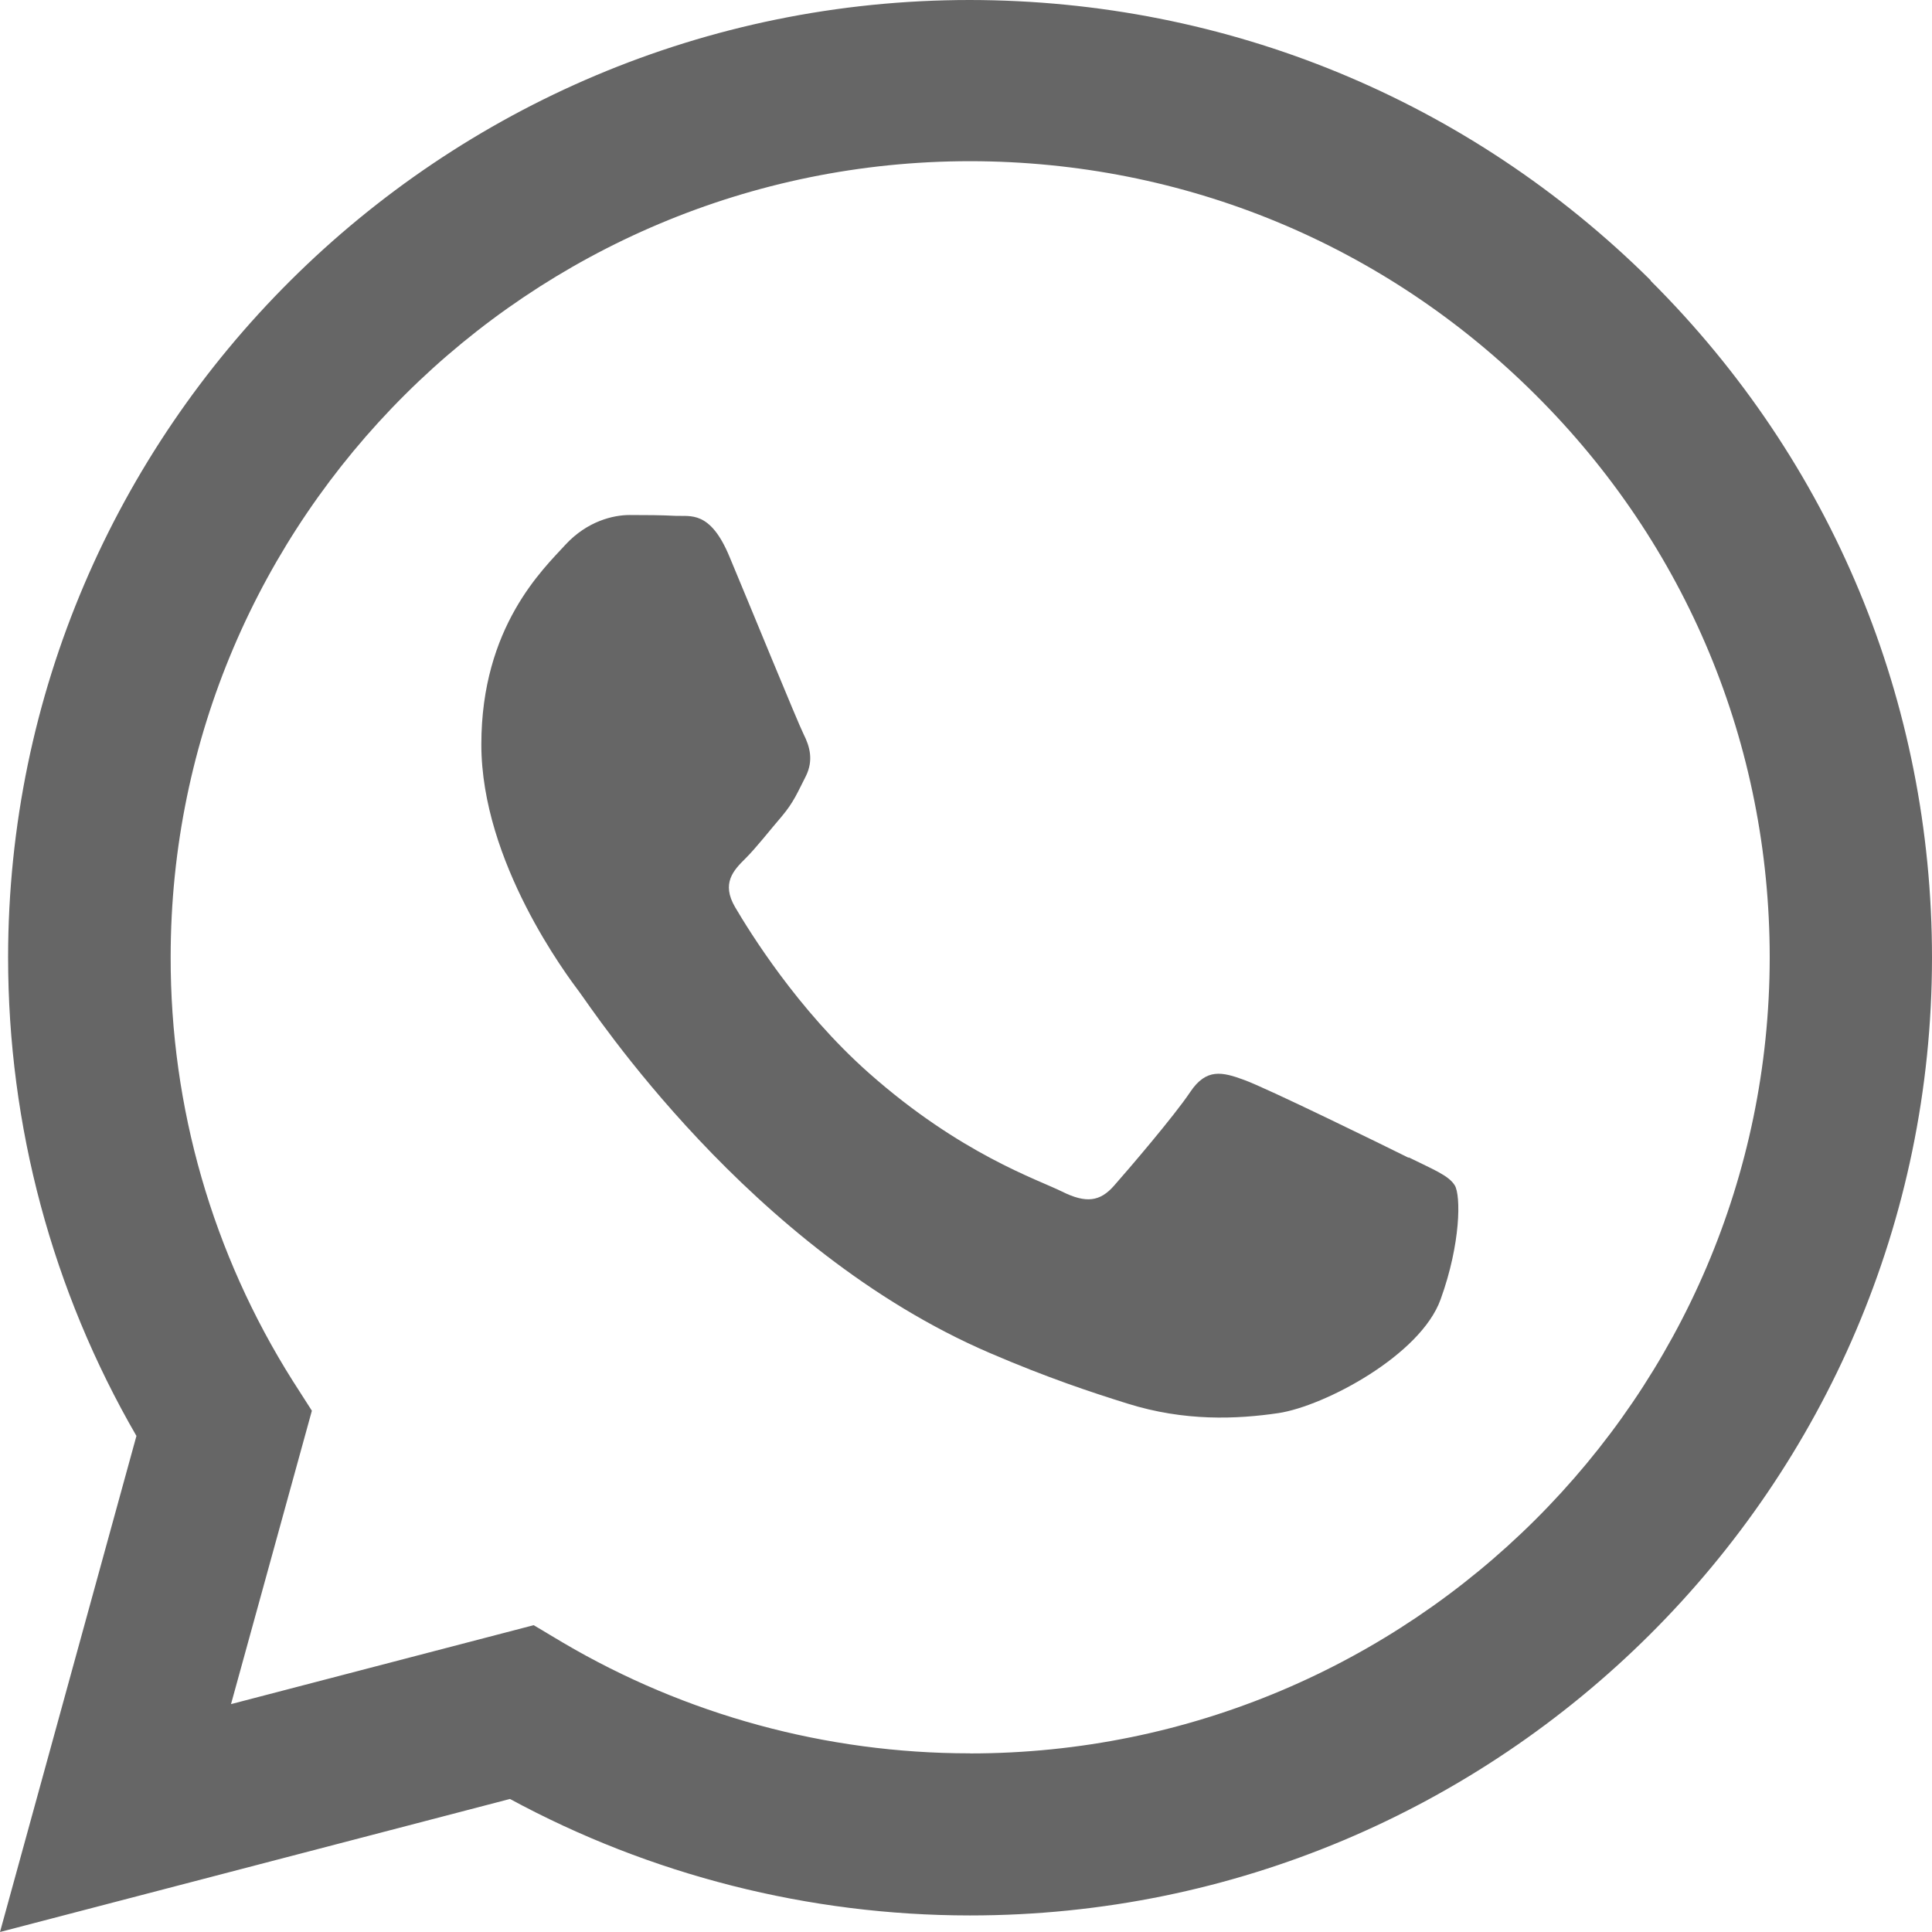
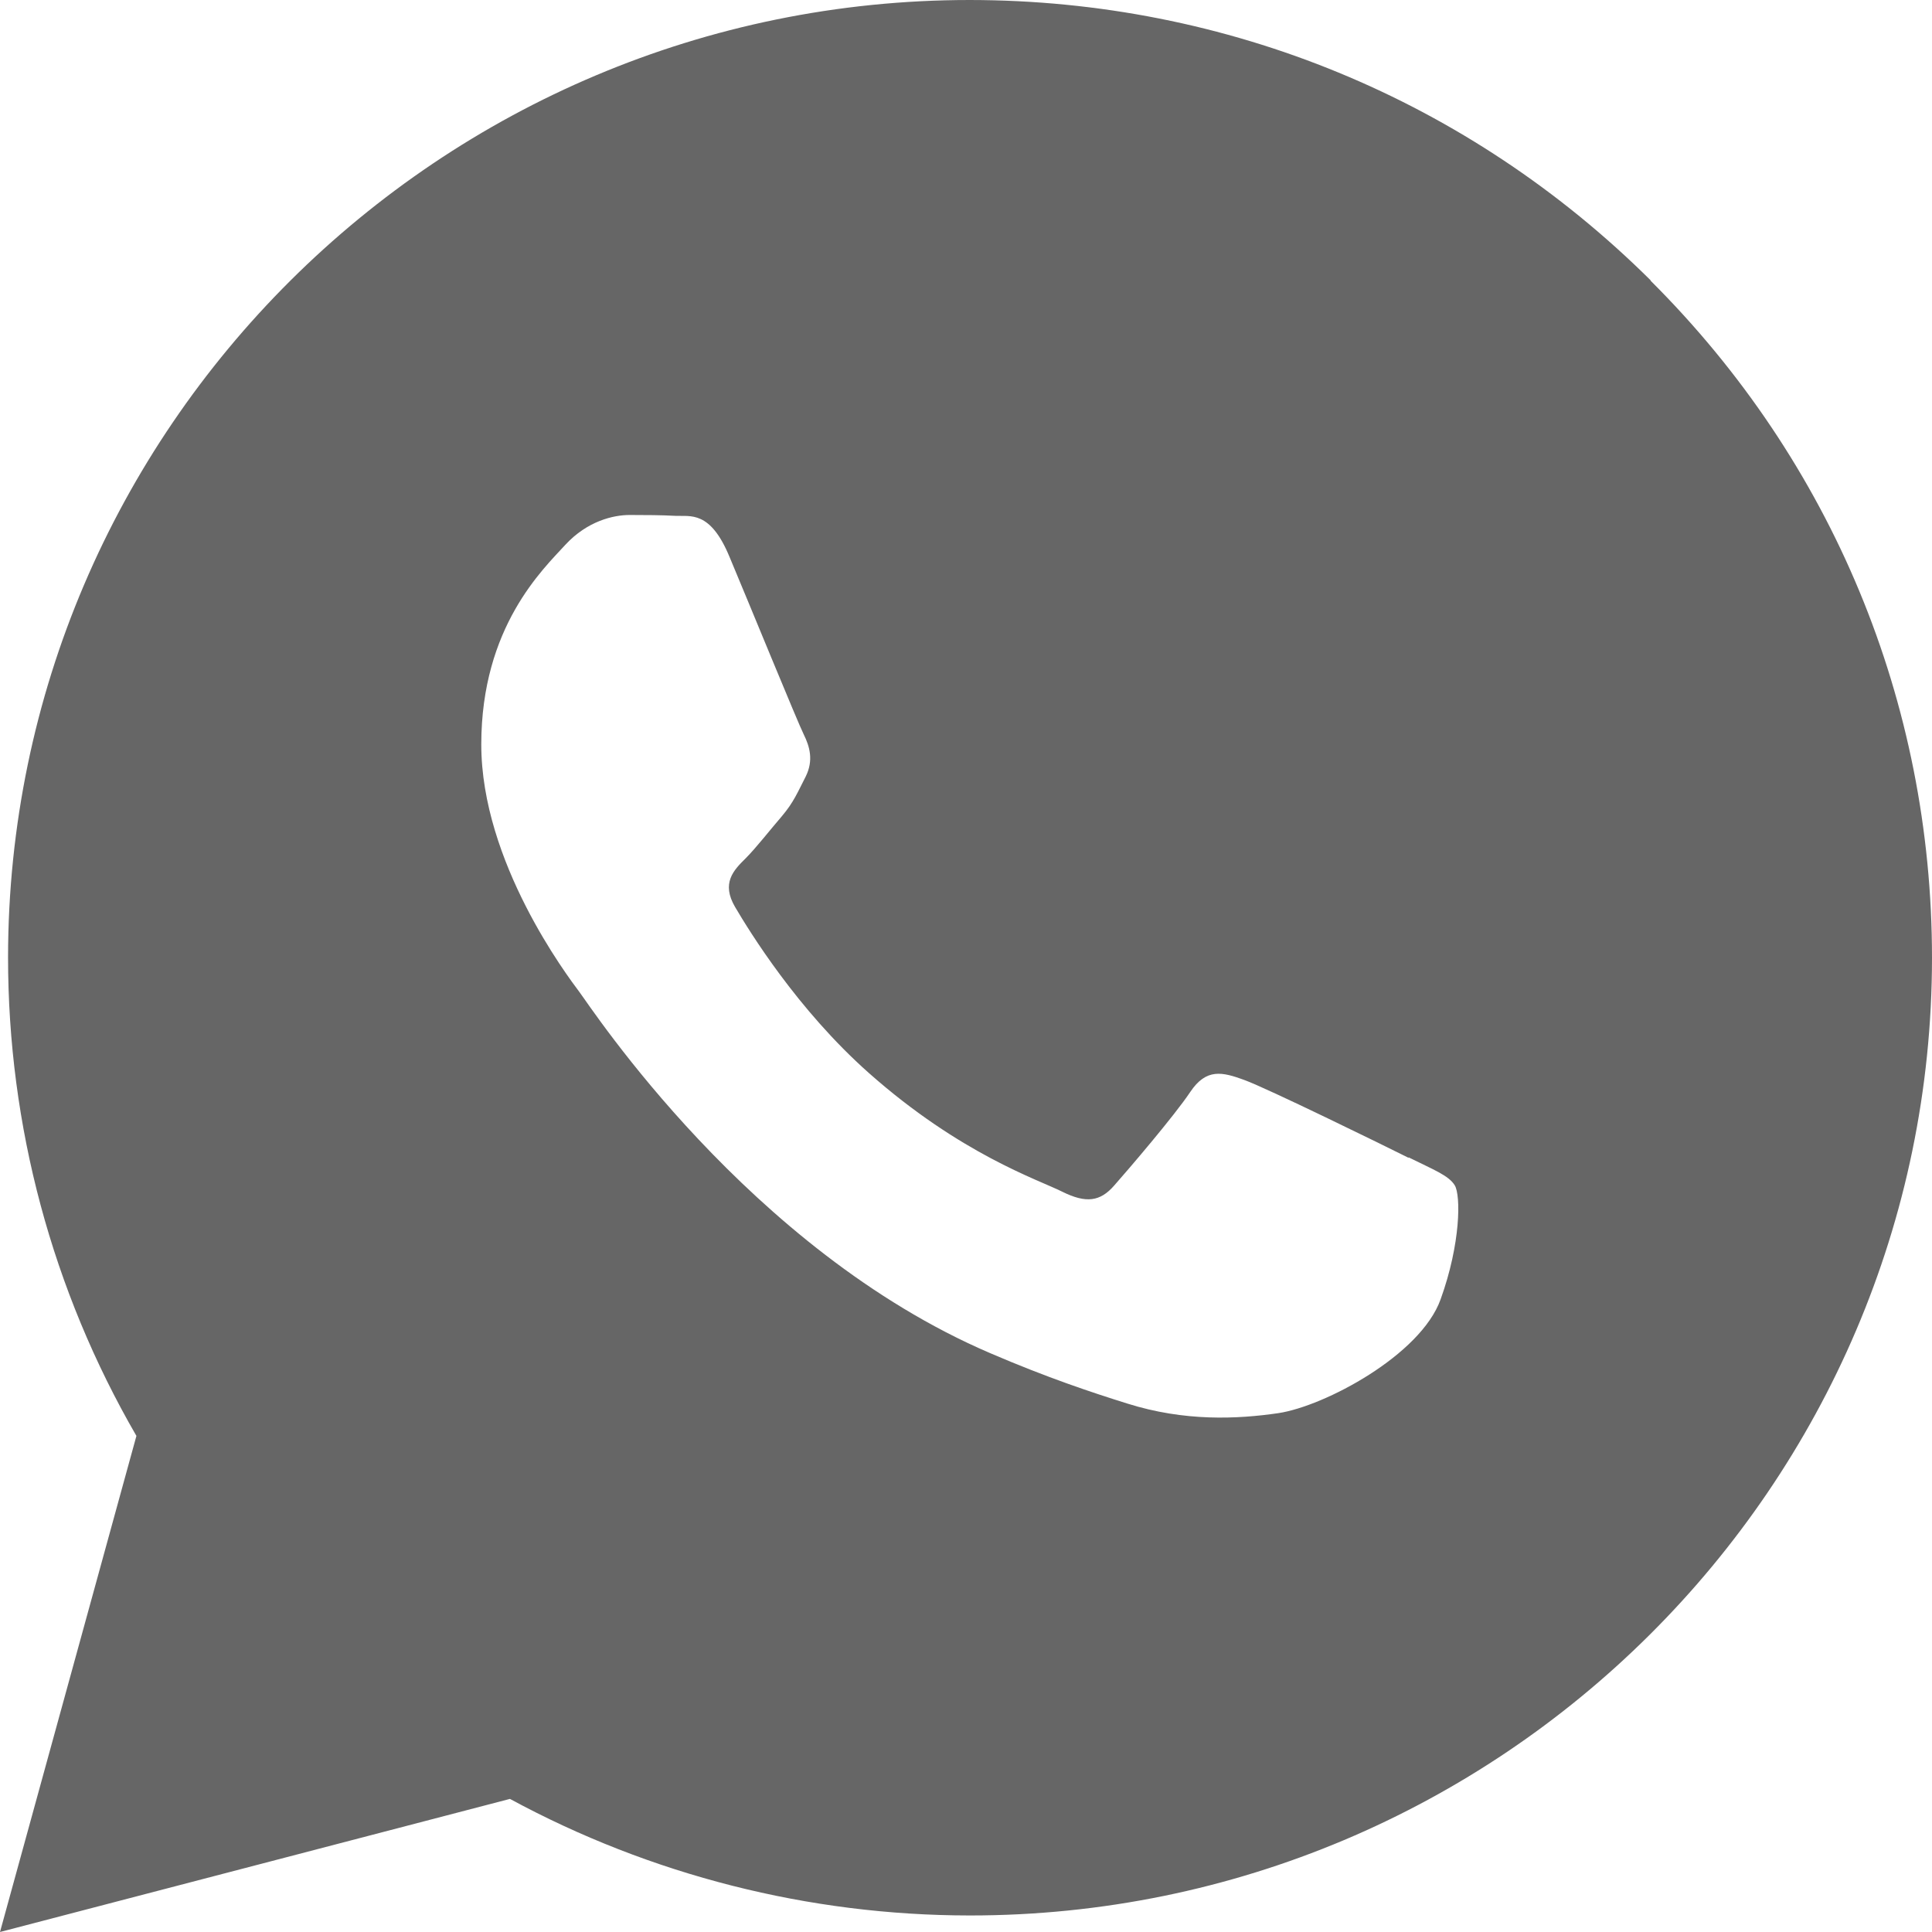
- <svg xmlns="http://www.w3.org/2000/svg" width="21" height="21" viewBox="0 0 21 21">
-   <path fill="#666666" fill-rule="evenodd" d="M99.31,12.584 C99.048,12.453 97.766,11.826 97.525,11.739 C97.286,11.651 97.112,11.608 96.937,11.87 C96.764,12.129 96.263,12.714 96.11,12.887 C95.958,13.061 95.806,13.082 95.546,12.953 C95.284,12.822 94.441,12.546 93.443,11.662 C92.666,10.973 92.144,10.121 91.99,9.86 C91.838,9.6 91.973,9.459 92.105,9.329 C92.223,9.211 92.367,9.025 92.498,8.873 C92.627,8.72 92.669,8.613 92.758,8.439 C92.845,8.265 92.802,8.114 92.736,7.983 C92.67,7.851 92.148,6.573 91.93,6.053 C91.72,5.545 91.504,5.615 91.342,5.607 C91.191,5.599 91.017,5.598 90.843,5.598 C90.668,5.598 90.384,5.663 90.145,5.922 C89.906,6.184 89.232,6.812 89.232,8.092 C89.232,9.371 90.167,10.608 90.297,10.782 C90.429,10.955 92.14,13.582 94.76,14.707 C95.385,14.976 95.87,15.136 96.251,15.255 C96.876,15.452 97.445,15.426 97.895,15.36 C98.398,15.284 99.442,14.73 99.659,14.123 C99.879,13.515 99.879,12.994 99.813,12.885 C99.747,12.776 99.574,12.71 99.312,12.58 M94.545,19.058 L94.539,19.058 C92.981,19.058 91.451,18.64 90.116,17.853 L89.801,17.665 L86.511,18.523 L87.39,15.334 L87.18,15.006 C86.311,13.628 85.852,12.036 85.855,10.402 C85.855,5.633 89.753,1.752 94.547,1.752 C96.87,1.755 99.049,2.655 100.69,4.291 C102.333,5.925 103.236,8.097 103.236,10.409 C103.232,15.178 99.334,19.059 94.543,19.059 M101.941,3.046 C99.965,1.087 97.34,0.003 94.542,0 C88.781,0 84.092,4.667 84.088,10.405 C84.088,12.239 84.568,14.028 85.483,15.608 L84,21 L89.543,19.554 C91.07,20.381 92.79,20.819 94.539,20.82 L94.545,20.82 C100.306,20.82 104.997,16.152 105,10.412 C105,7.633 103.915,5.018 101.942,3.052" transform="translate(-84)" />
+ <svg xmlns="http://www.w3.org/2000/svg" width="18" height="18" viewBox="0 0 18 18">
+   <path fill="#666666" fill-rule="evenodd" d="M47.123,25.787 C46.898,25.674 45.799,25.136 45.593,25.062 C45.388,24.987 45.239,24.95 45.089,25.174 C44.941,25.396 44.511,25.898 44.38,26.046 C44.25,26.195 44.119,26.213 43.897,26.103 C43.672,25.99 42.949,25.754 42.094,24.996 C41.428,24.405 40.981,23.675 40.849,23.451 C40.718,23.228 40.834,23.108 40.947,22.997 C41.048,22.895 41.172,22.735 41.284,22.605 C41.395,22.474 41.431,22.382 41.507,22.234 C41.581,22.084 41.544,21.955 41.488,21.842 C41.432,21.73 40.984,20.634 40.797,20.189 C40.617,19.753 40.432,19.813 40.293,19.806 C40.164,19.799 40.014,19.798 39.866,19.798 C39.715,19.798 39.472,19.854 39.267,20.076 C39.062,20.301 38.484,20.839 38.484,21.936 C38.484,23.032 39.286,24.092 39.398,24.242 C39.51,24.39 40.977,26.642 43.223,27.606 C43.758,27.836 44.175,27.974 44.501,28.076 C45.036,28.245 45.525,28.222 45.91,28.166 C46.341,28.101 47.236,27.626 47.422,27.105 C47.61,26.584 47.61,26.137 47.554,26.044 C47.498,25.951 47.349,25.895 47.124,25.783 M49.378,17.611 C47.684,15.931 45.434,15.002 43.036,15 C38.098,15 34.079,19 34.075,23.919 C34.075,25.491 34.487,27.024 35.271,28.378 L34,33 L38.751,31.76 C40.06,32.469 41.534,32.845 43.034,32.846 L43.038,32.846 C47.977,32.846 51.998,28.844 52,23.925 C52,21.543 51.07,19.301 49.379,17.616" transform="translate(-34 -15)" />
</svg>
